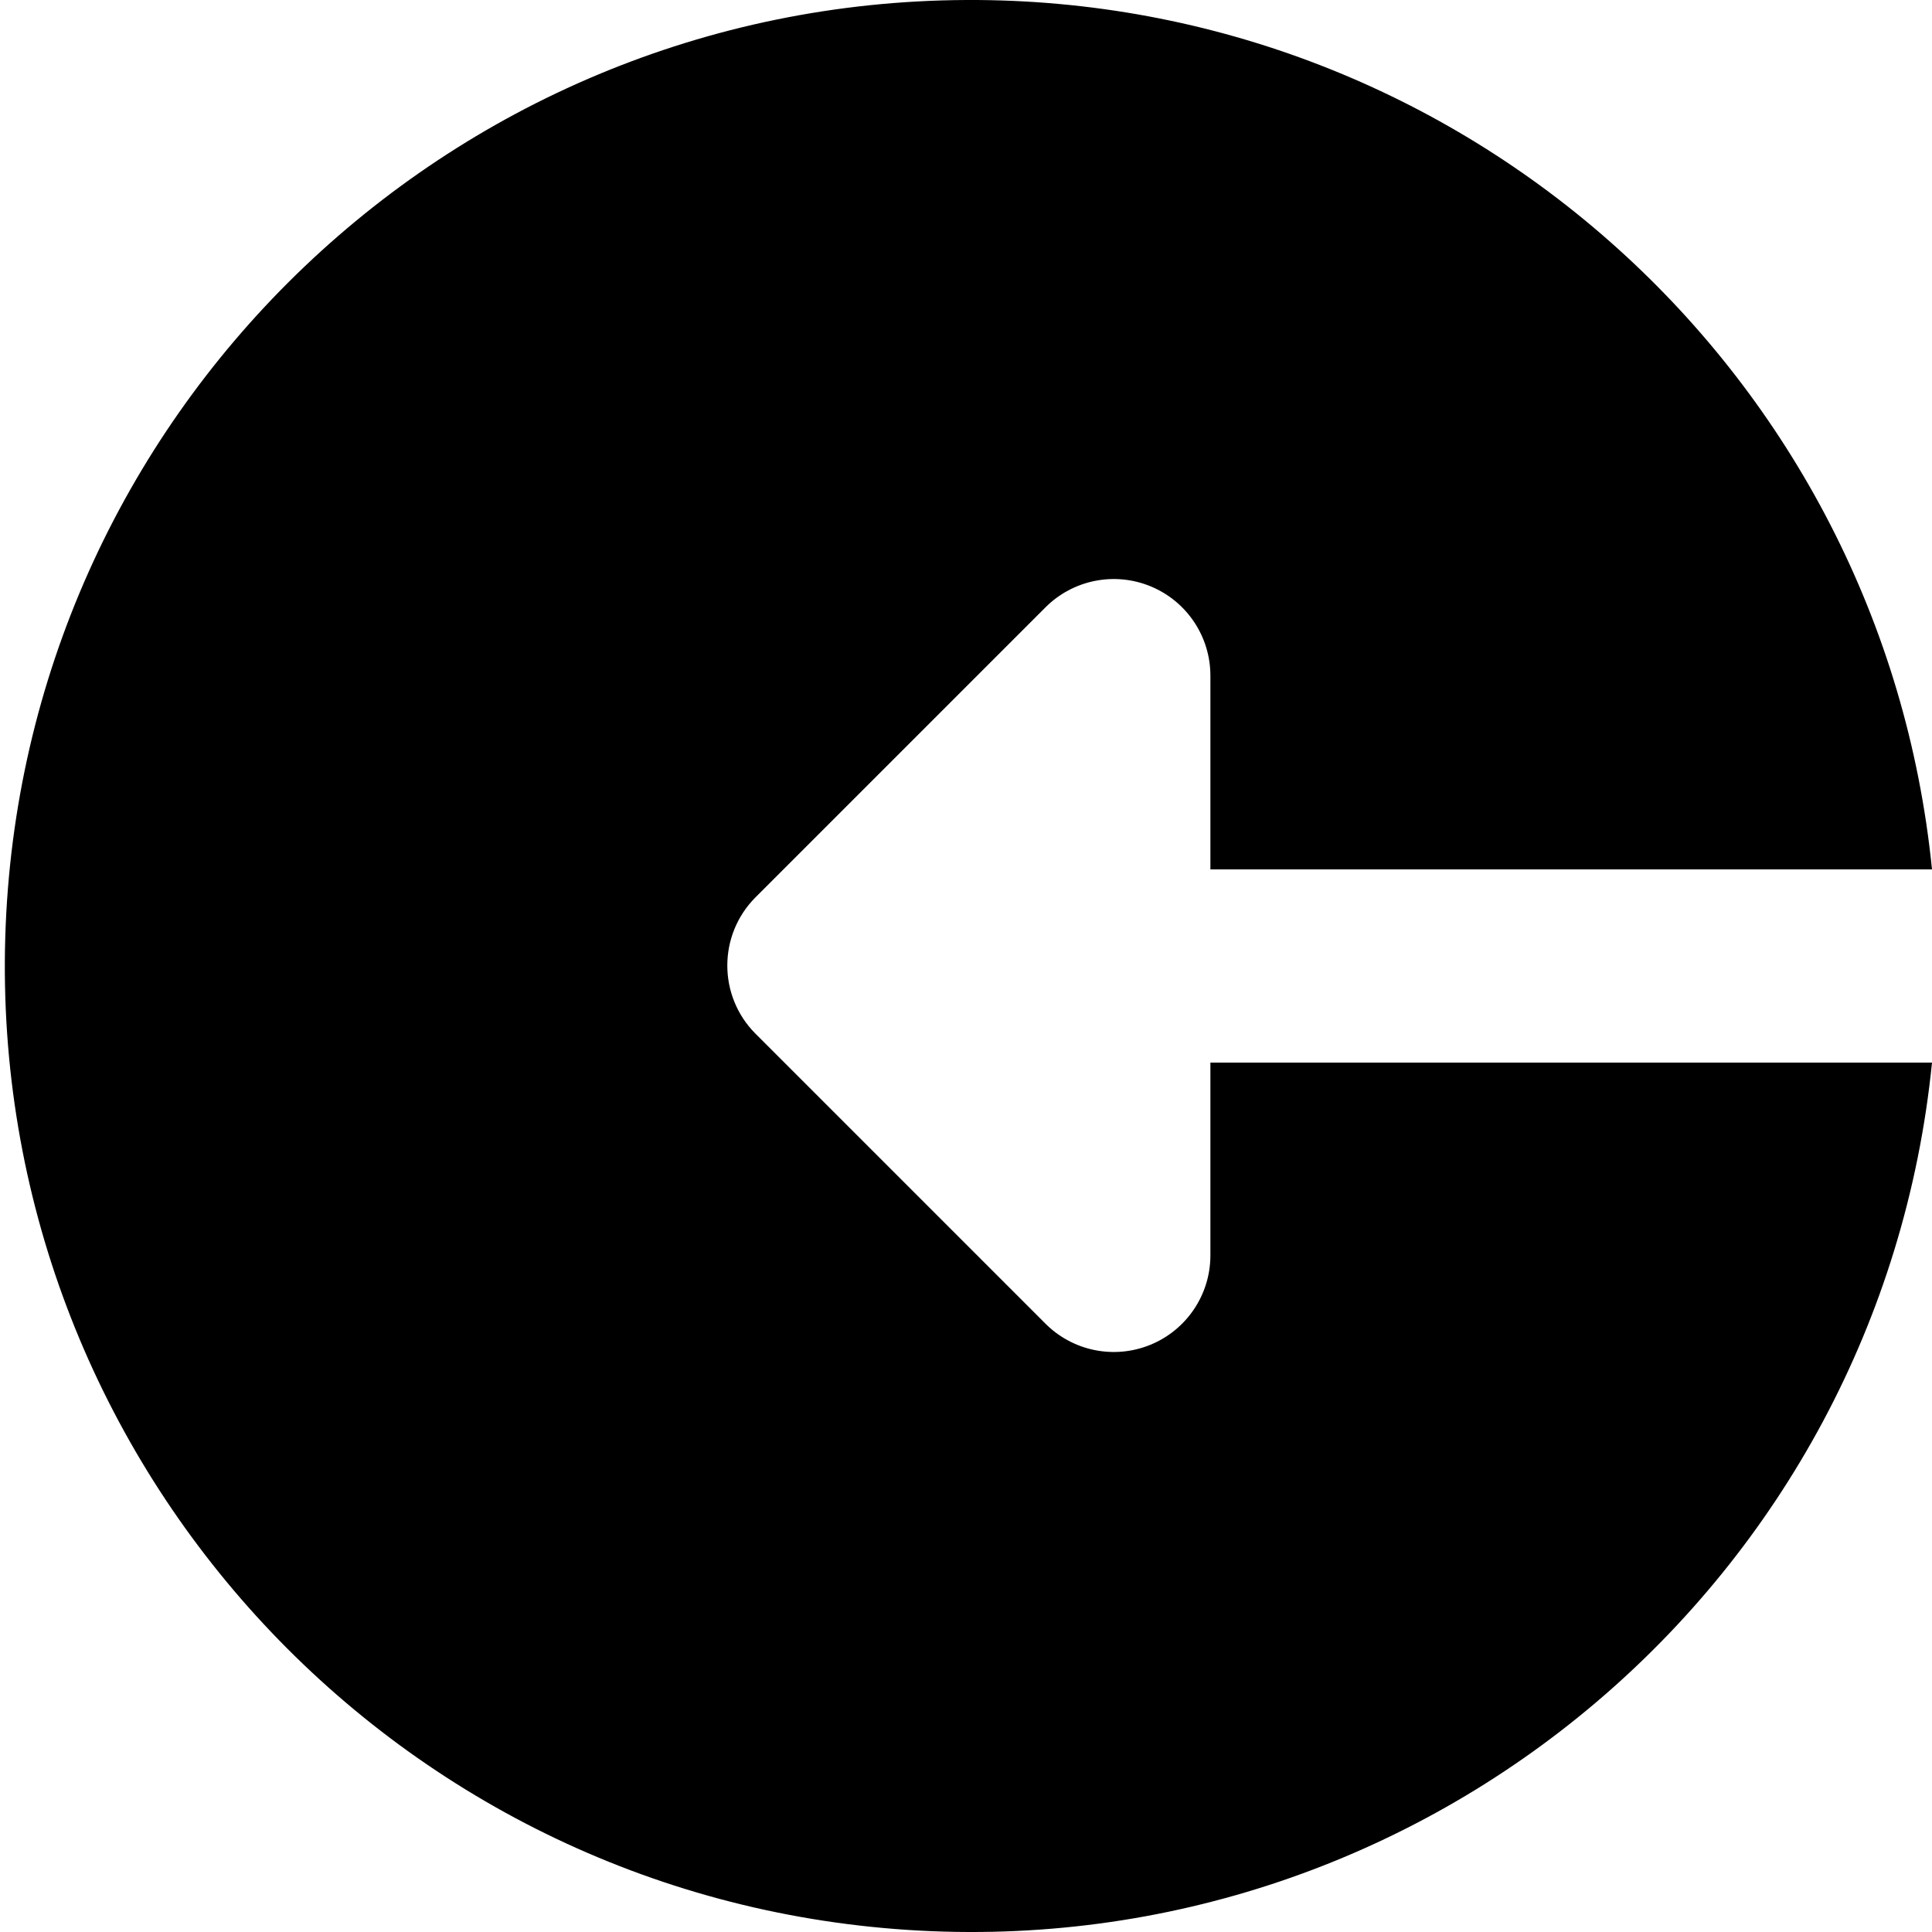
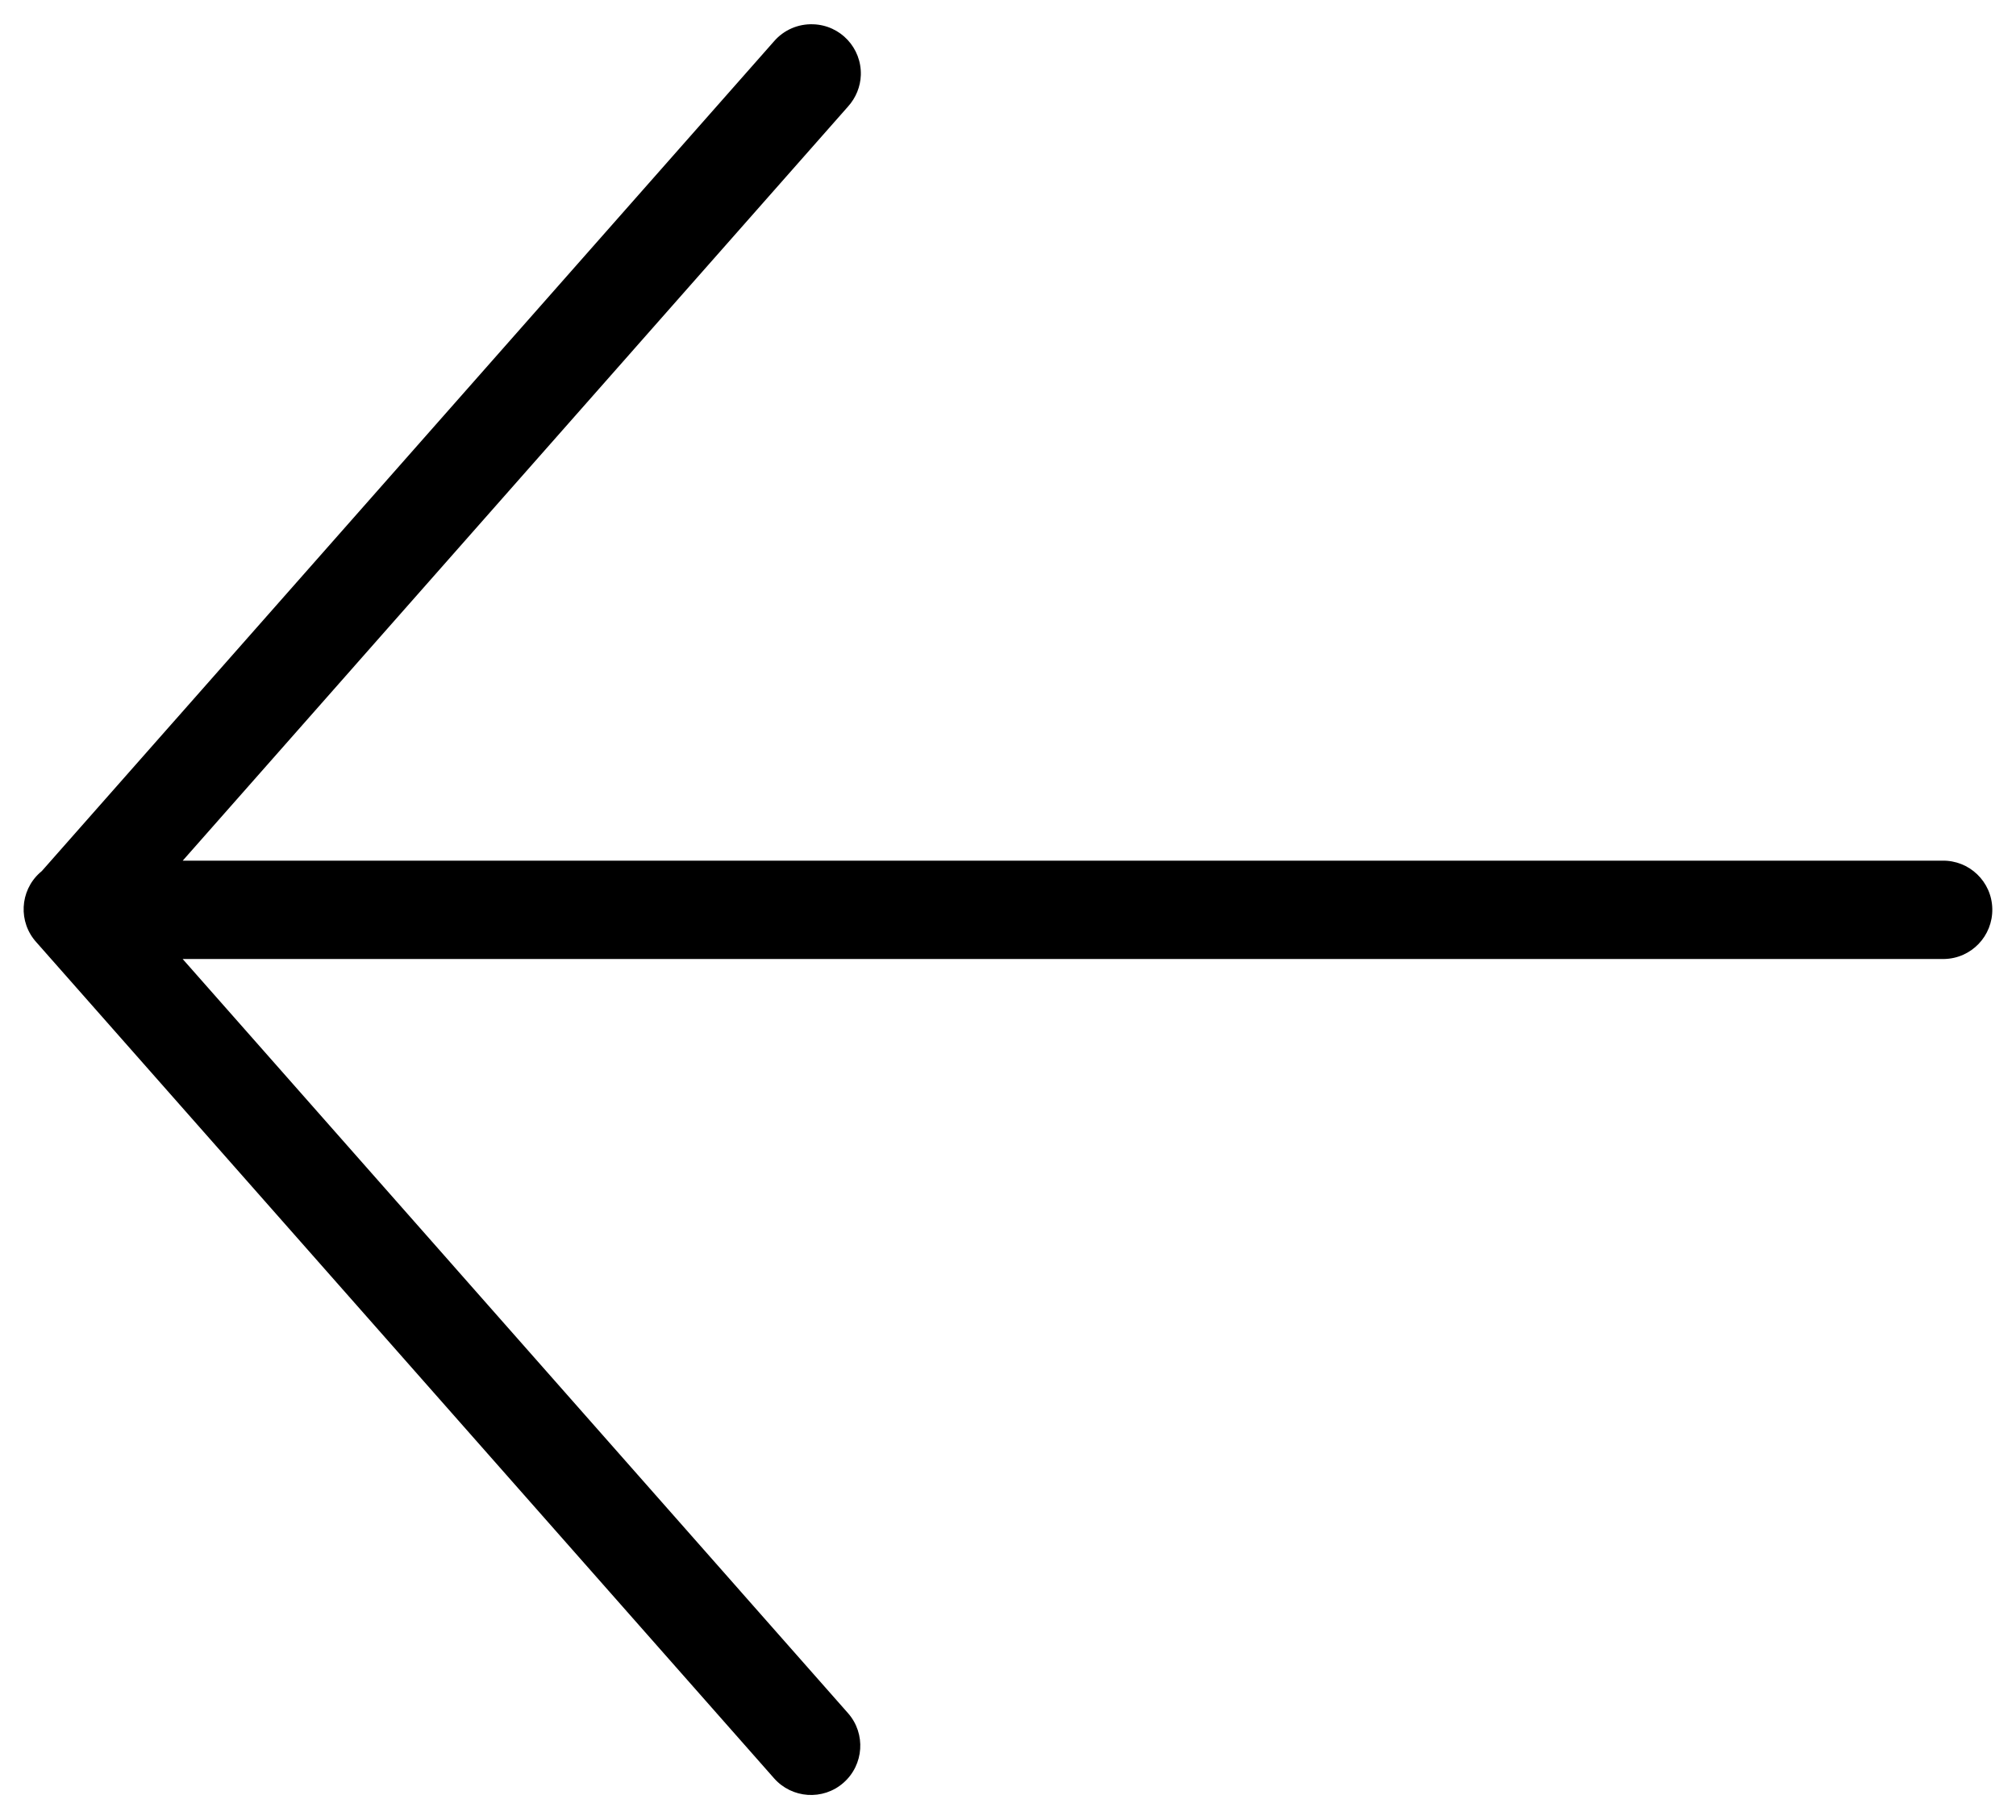
- <svg xmlns="http://www.w3.org/2000/svg" width="100px" height="100px" viewBox="0 0 100 100" version="1.1">
+ <svg xmlns="http://www.w3.org/2000/svg" width="41px" height="37px" viewBox="0 0 41 37" version="1.1">
  <defs />
-   <g id="section-banner" stroke="none" stroke-width="1" fill="none" fill-rule="evenodd">
-     <g id="noun_left-arrow_1614481" fill="#000000" fill-rule="nonzero">
-       <path d="M50,1.36782946e-15 C75.774,-0.129 97.423,19.355 100,45 L62.65,45 L62.65,35 C62.662,32.969 61.443,31.132 59.567,30.353 C57.691,29.574 55.53,30.008 54.1,31.45 L39.1,46.45 C37.161,48.4 37.161,51.55 39.1,53.5 L54.1,68.5 C55.524,69.936 57.673,70.372 59.544,69.606 C61.416,68.84 62.642,67.022 62.65,65 L62.65,55 L100,55 C97.306,81.797 73.872,101.646 46.997,99.893 C20.122,98.141 -0.536,75.417 0.273,48.497 C1.082,21.577 23.068,0.135 50,5.80872156e-15 Z" id="Shape" />
+   <g id="Page-1" stroke="none" stroke-width="1" fill="none" fill-rule="evenodd">
+     <g id="arrow-right" transform="translate(20.5, 19) scale(-1, 1) translate(-20.5, -19) " fill="#000000" fill-rule="nonzero">
+       <g id="Group" transform="translate(0, 0.19793)">
+         <path d="M24.46,0.296 C23.907,0.315 23.476,0.776 23.493,1.329 C23.501,1.564 23.593,1.79 23.751,1.966 L37.284,17.306 L1.503,17.306 C0.95,17.294 0.493,17.732 0.482,18.285 C0.471,18.838 0.908,19.295 1.461,19.306 C1.475,19.306 1.489,19.306 1.504,19.306 L37.285,19.306 L23.752,34.646 C23.387,35.062 23.43,35.695 23.846,36.06 C24.262,36.425 24.895,36.382 25.26,35.966 L40.26,18.966 C40.631,18.557 40.6,17.925 40.192,17.554 C40.178,17.54 40.164,17.529 40.149,17.517 L25.26,0.644 C25.06,0.411 24.766,0.284 24.46,0.296 Z" id="Shape" />
+       </g>
    </g>
  </g>
</svg>
